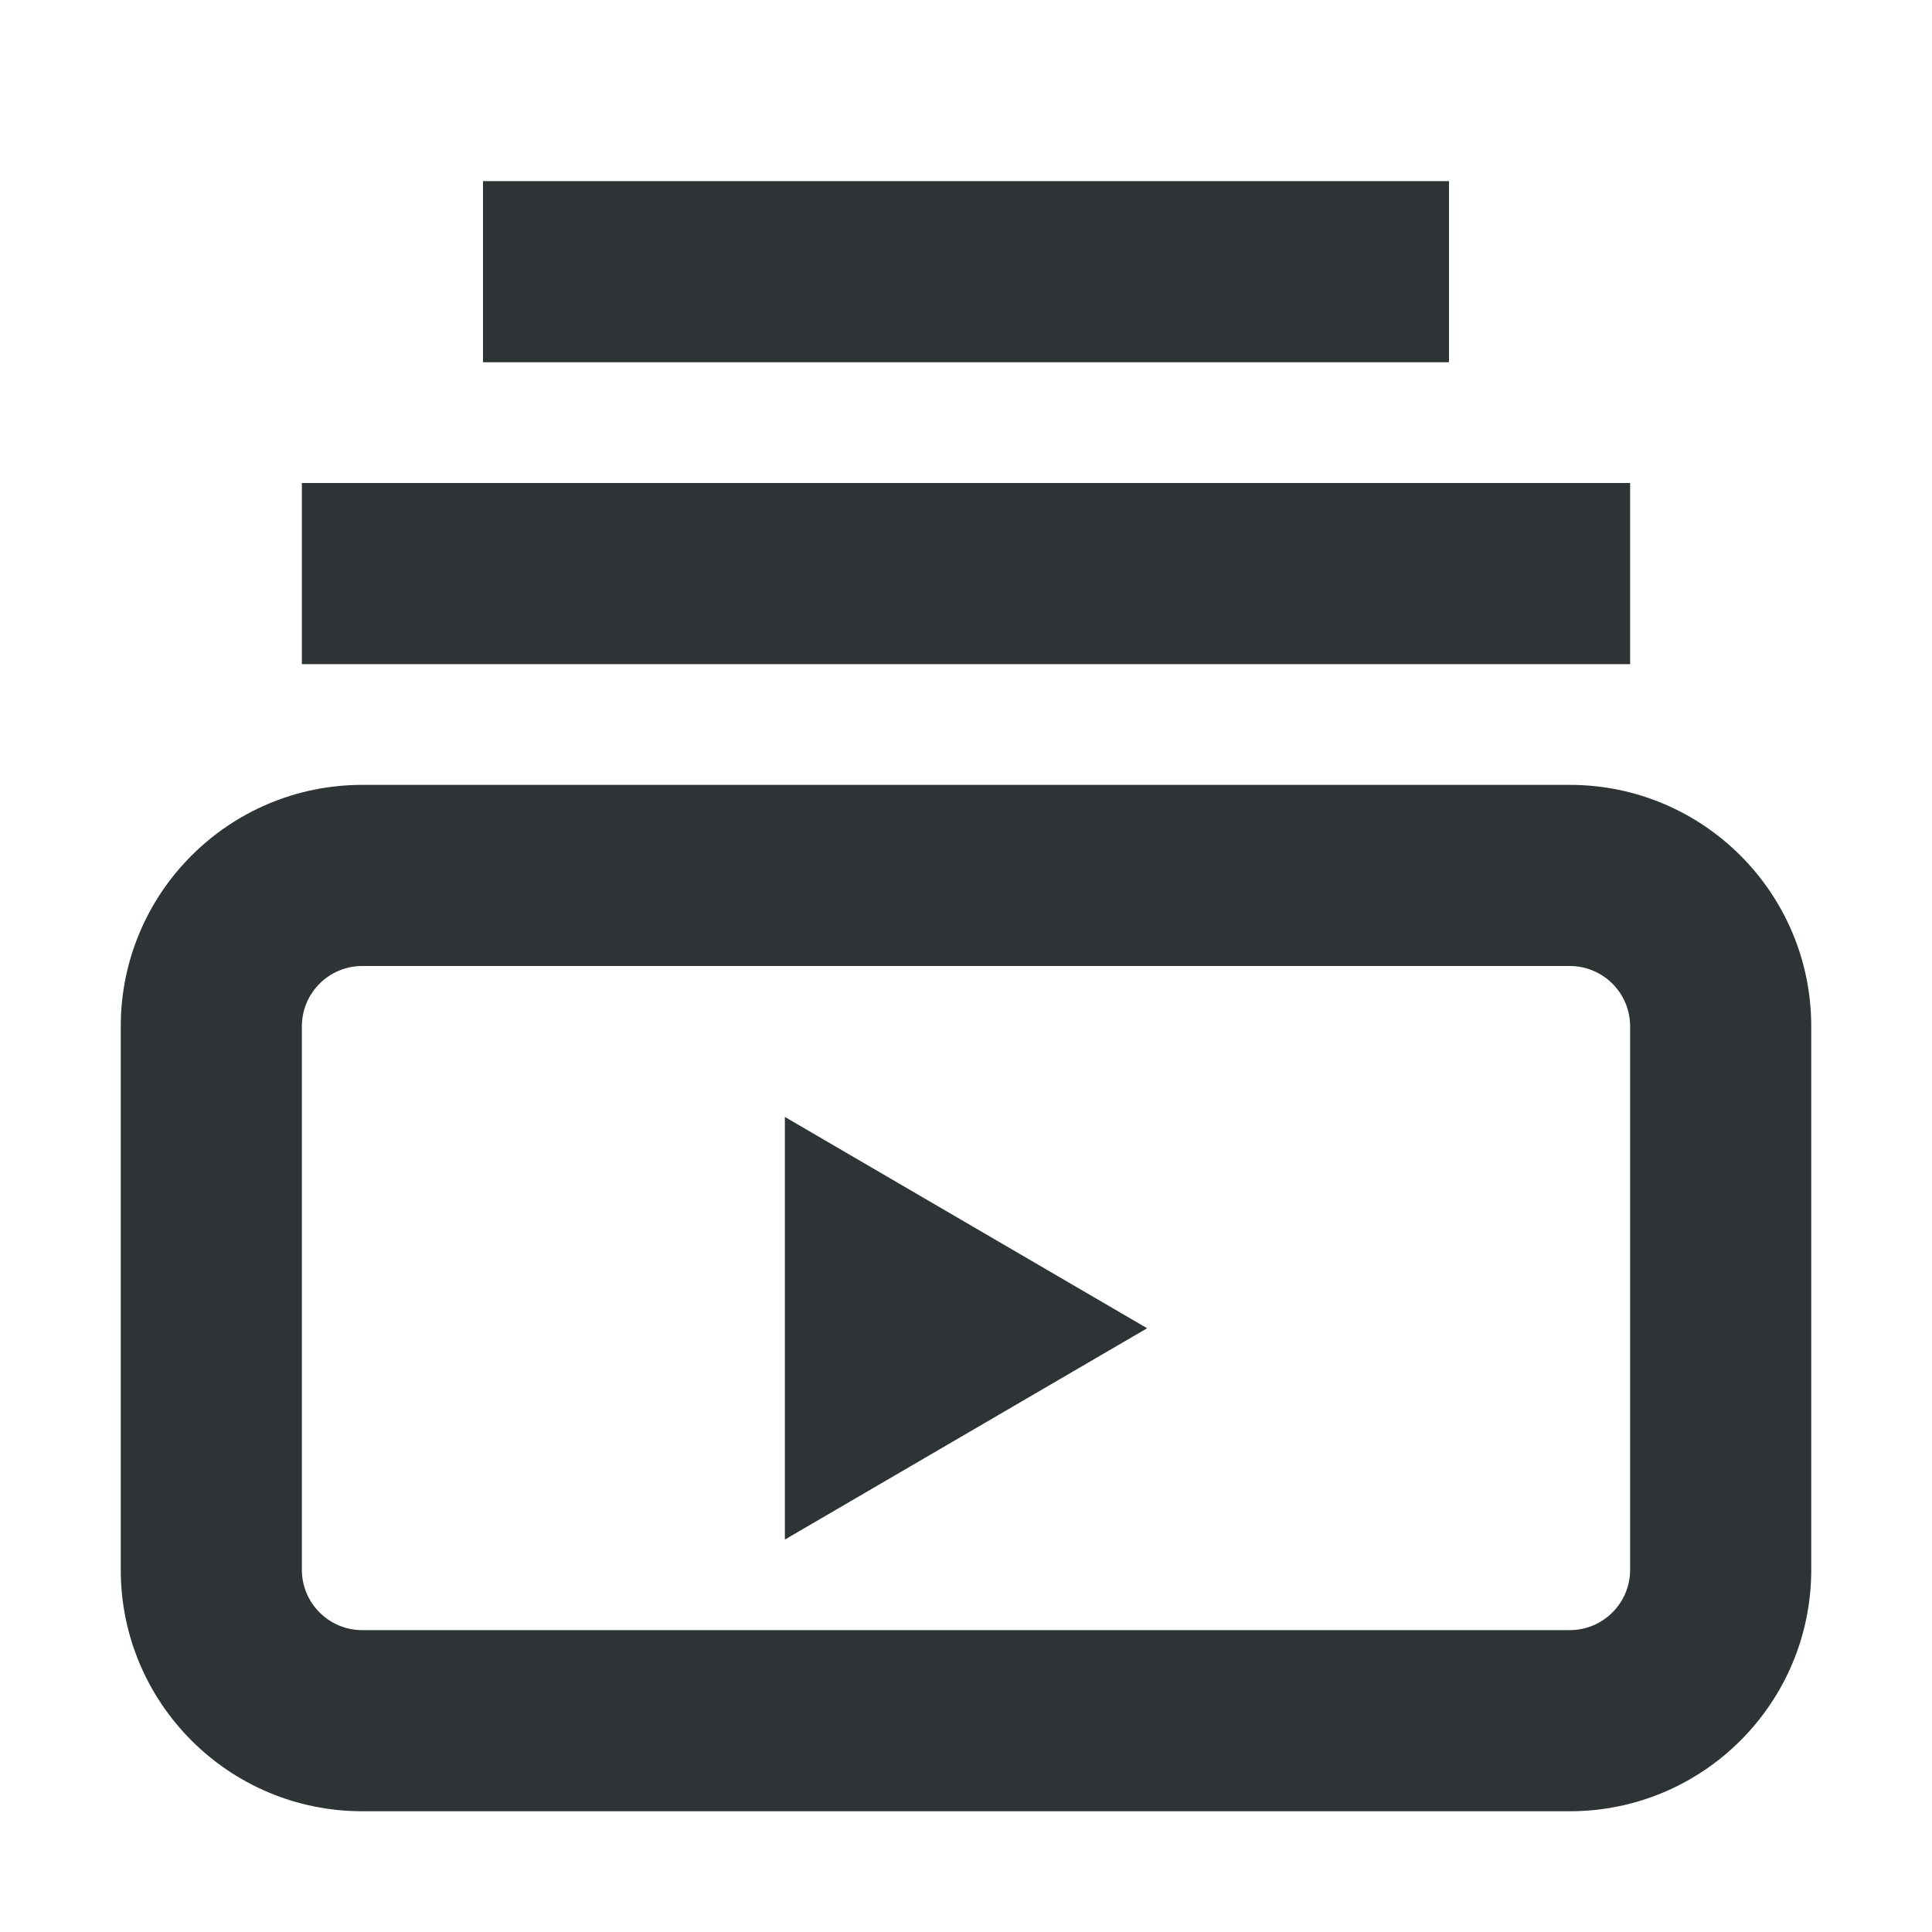
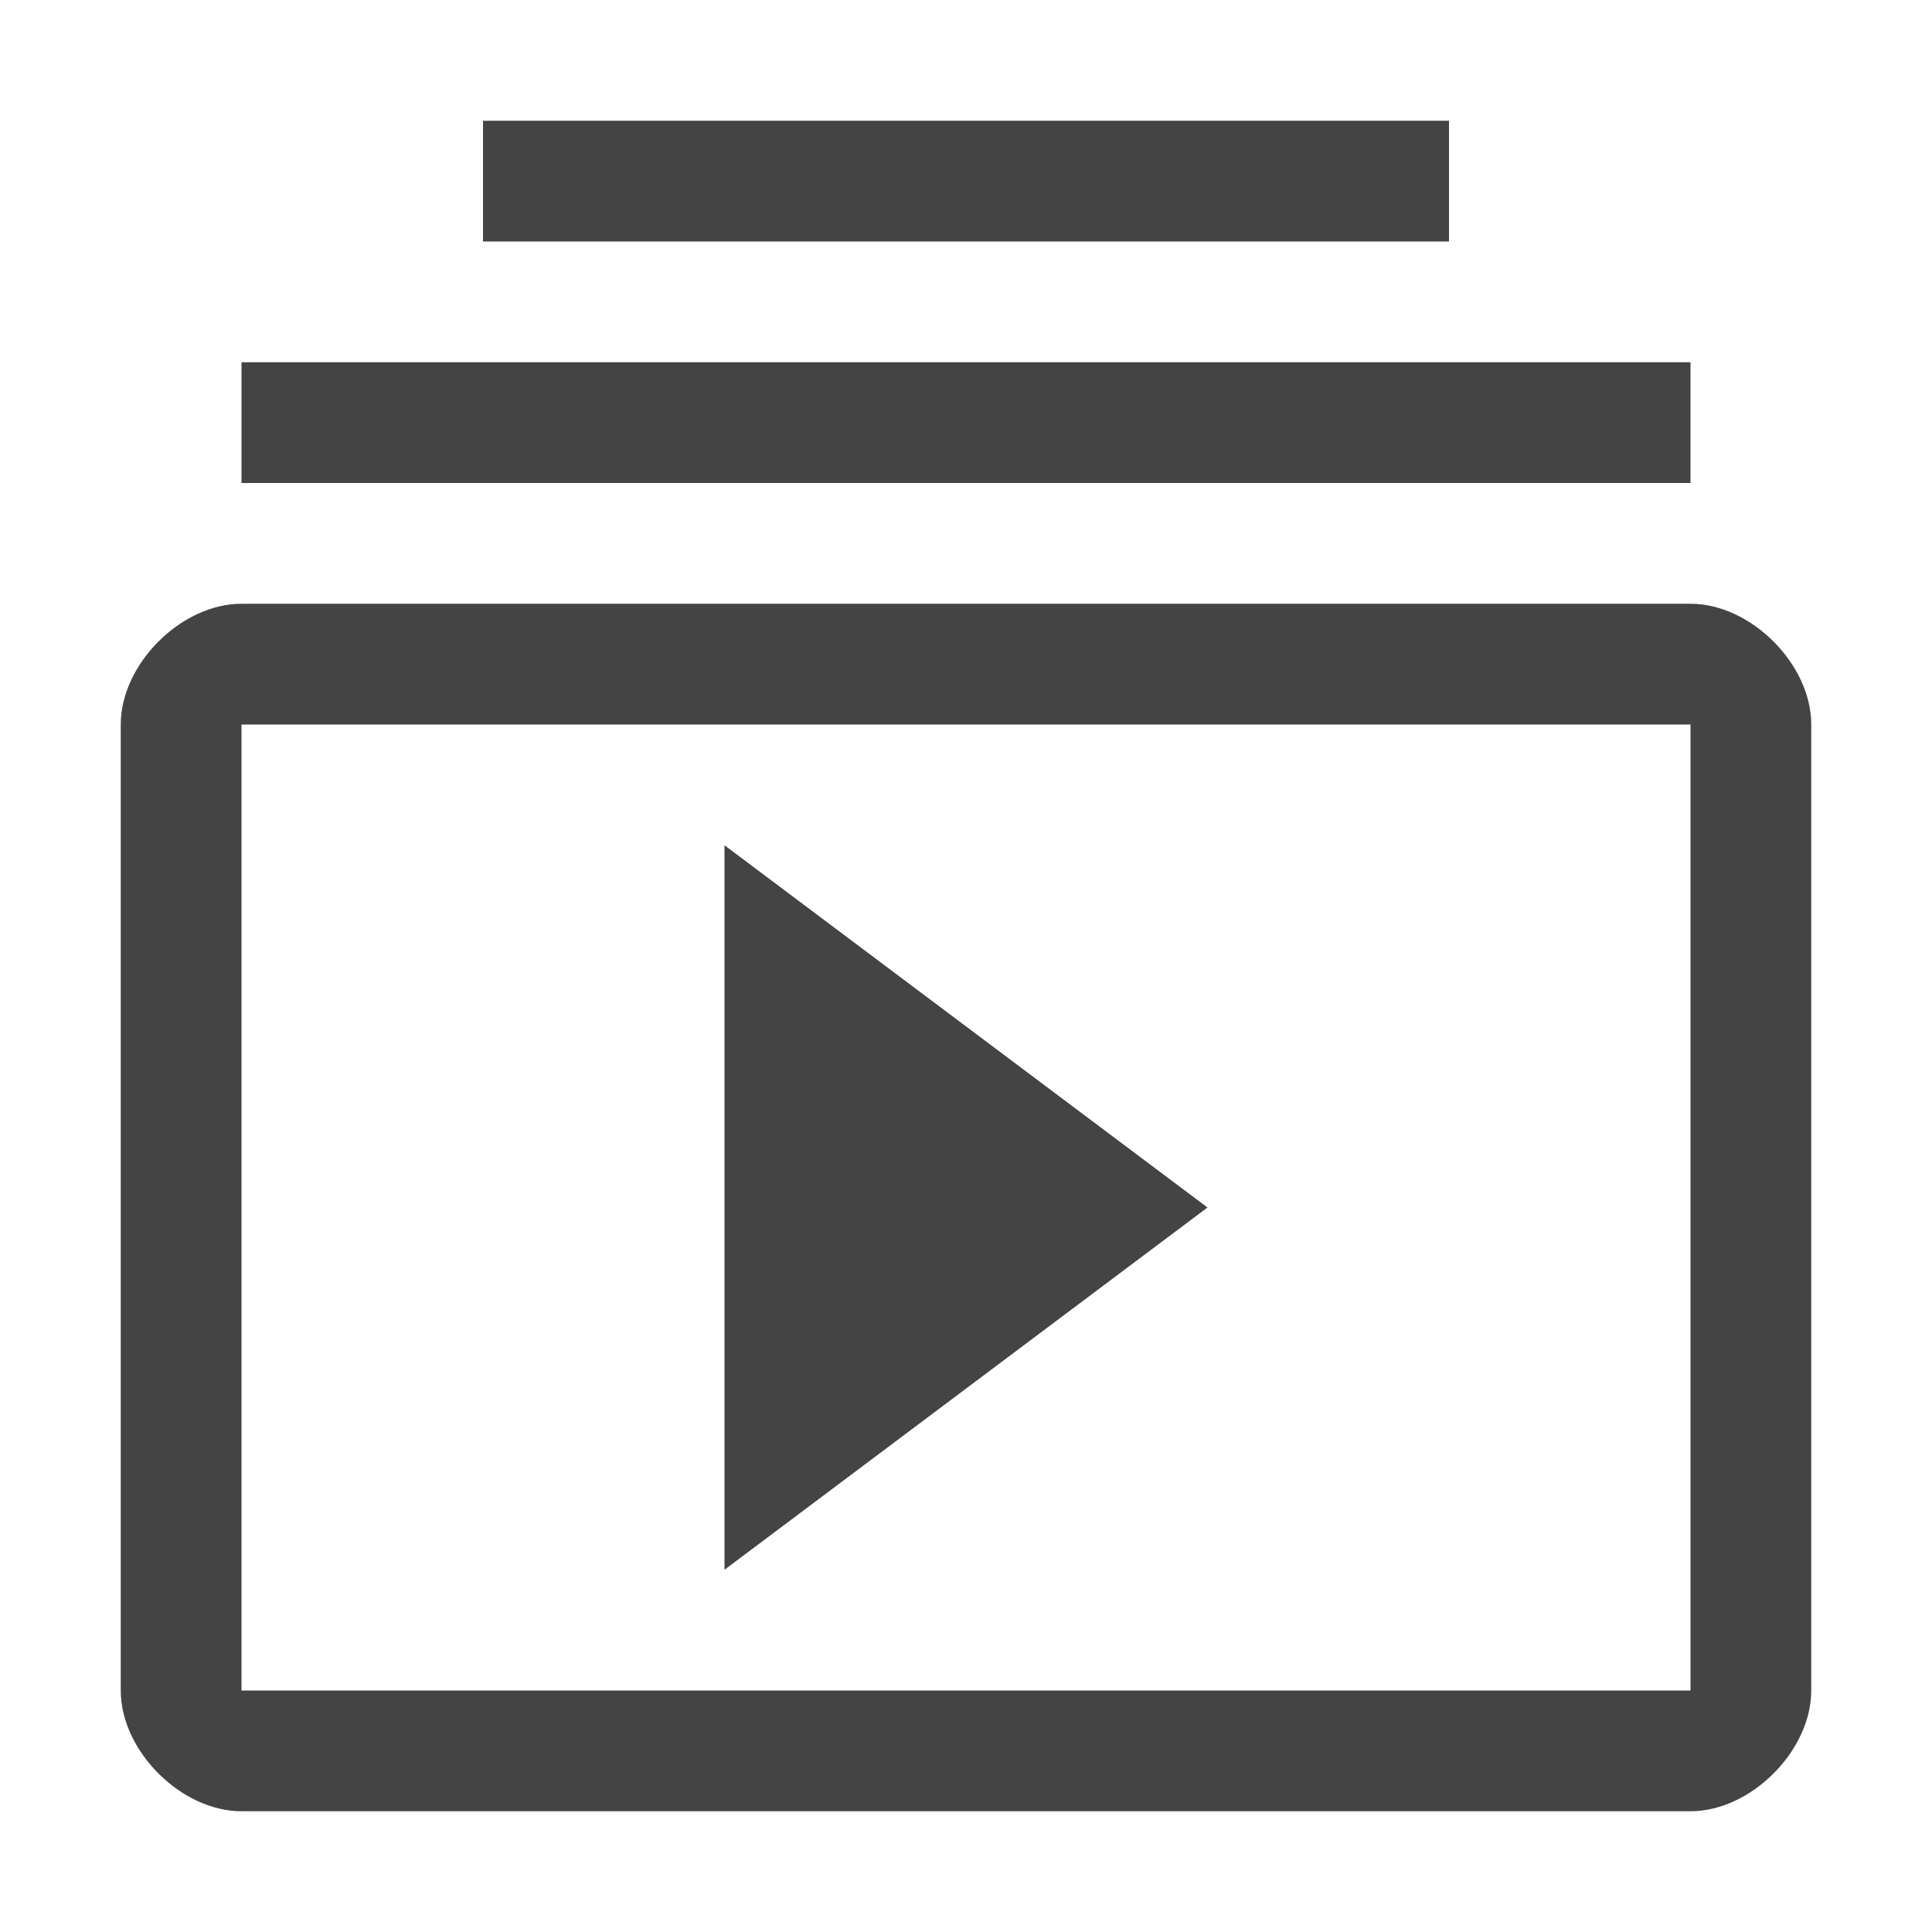
- <svg xmlns="http://www.w3.org/2000/svg" width="16" height="16" viewBox="0 0 16 16">
-   <path fill="#2e3436" d="M4 1.5h8V3H4zM2.5 4h11V5.5h-11zM3 6.5A2 2 0 0 0 1 8.5V13a2 2 0 0 0 2 2h10a2 2 0 0 0 2-2V8.5a2 2 0 0 0-2-2H3zm0 1.5h10a.5.5 0 0 1 .5.5V13a.5.5 0 0 1-.5.5H3a.5.5 0 0 1-.5-.5V8.5A.5.5 0 0 1 3 8zm3.5 1.25v3.5l3-1.75z" />
+ <svg xmlns="http://www.w3.org/2000/svg" width="16" height="16" version="1.1">
+   <defs>
+     <style id="current-color-scheme" type="text/css">
+    .ColorScheme-Text { color:#444444; }
+   </style>
+   </defs>
+   <path style="fill:currentColor" class="ColorScheme-Text" d="M4 1h8v1H4ZM2 3h12v1H2Z" />
+   <path style="fill:currentColor" class="ColorScheme-Text" fill-rule="evenodd" d="M2 5C1.5 5 1 5.5 1 6v8c0 .5.5 1 1 1h12c.5 0 1-.5 1-1V6c0-.5-.5-1-1-1Zm0 1h12v8H2Z" />
+   <path style="fill:currentColor" class="ColorScheme-Text" d="M6 7v6l4-3Z" />
</svg>
